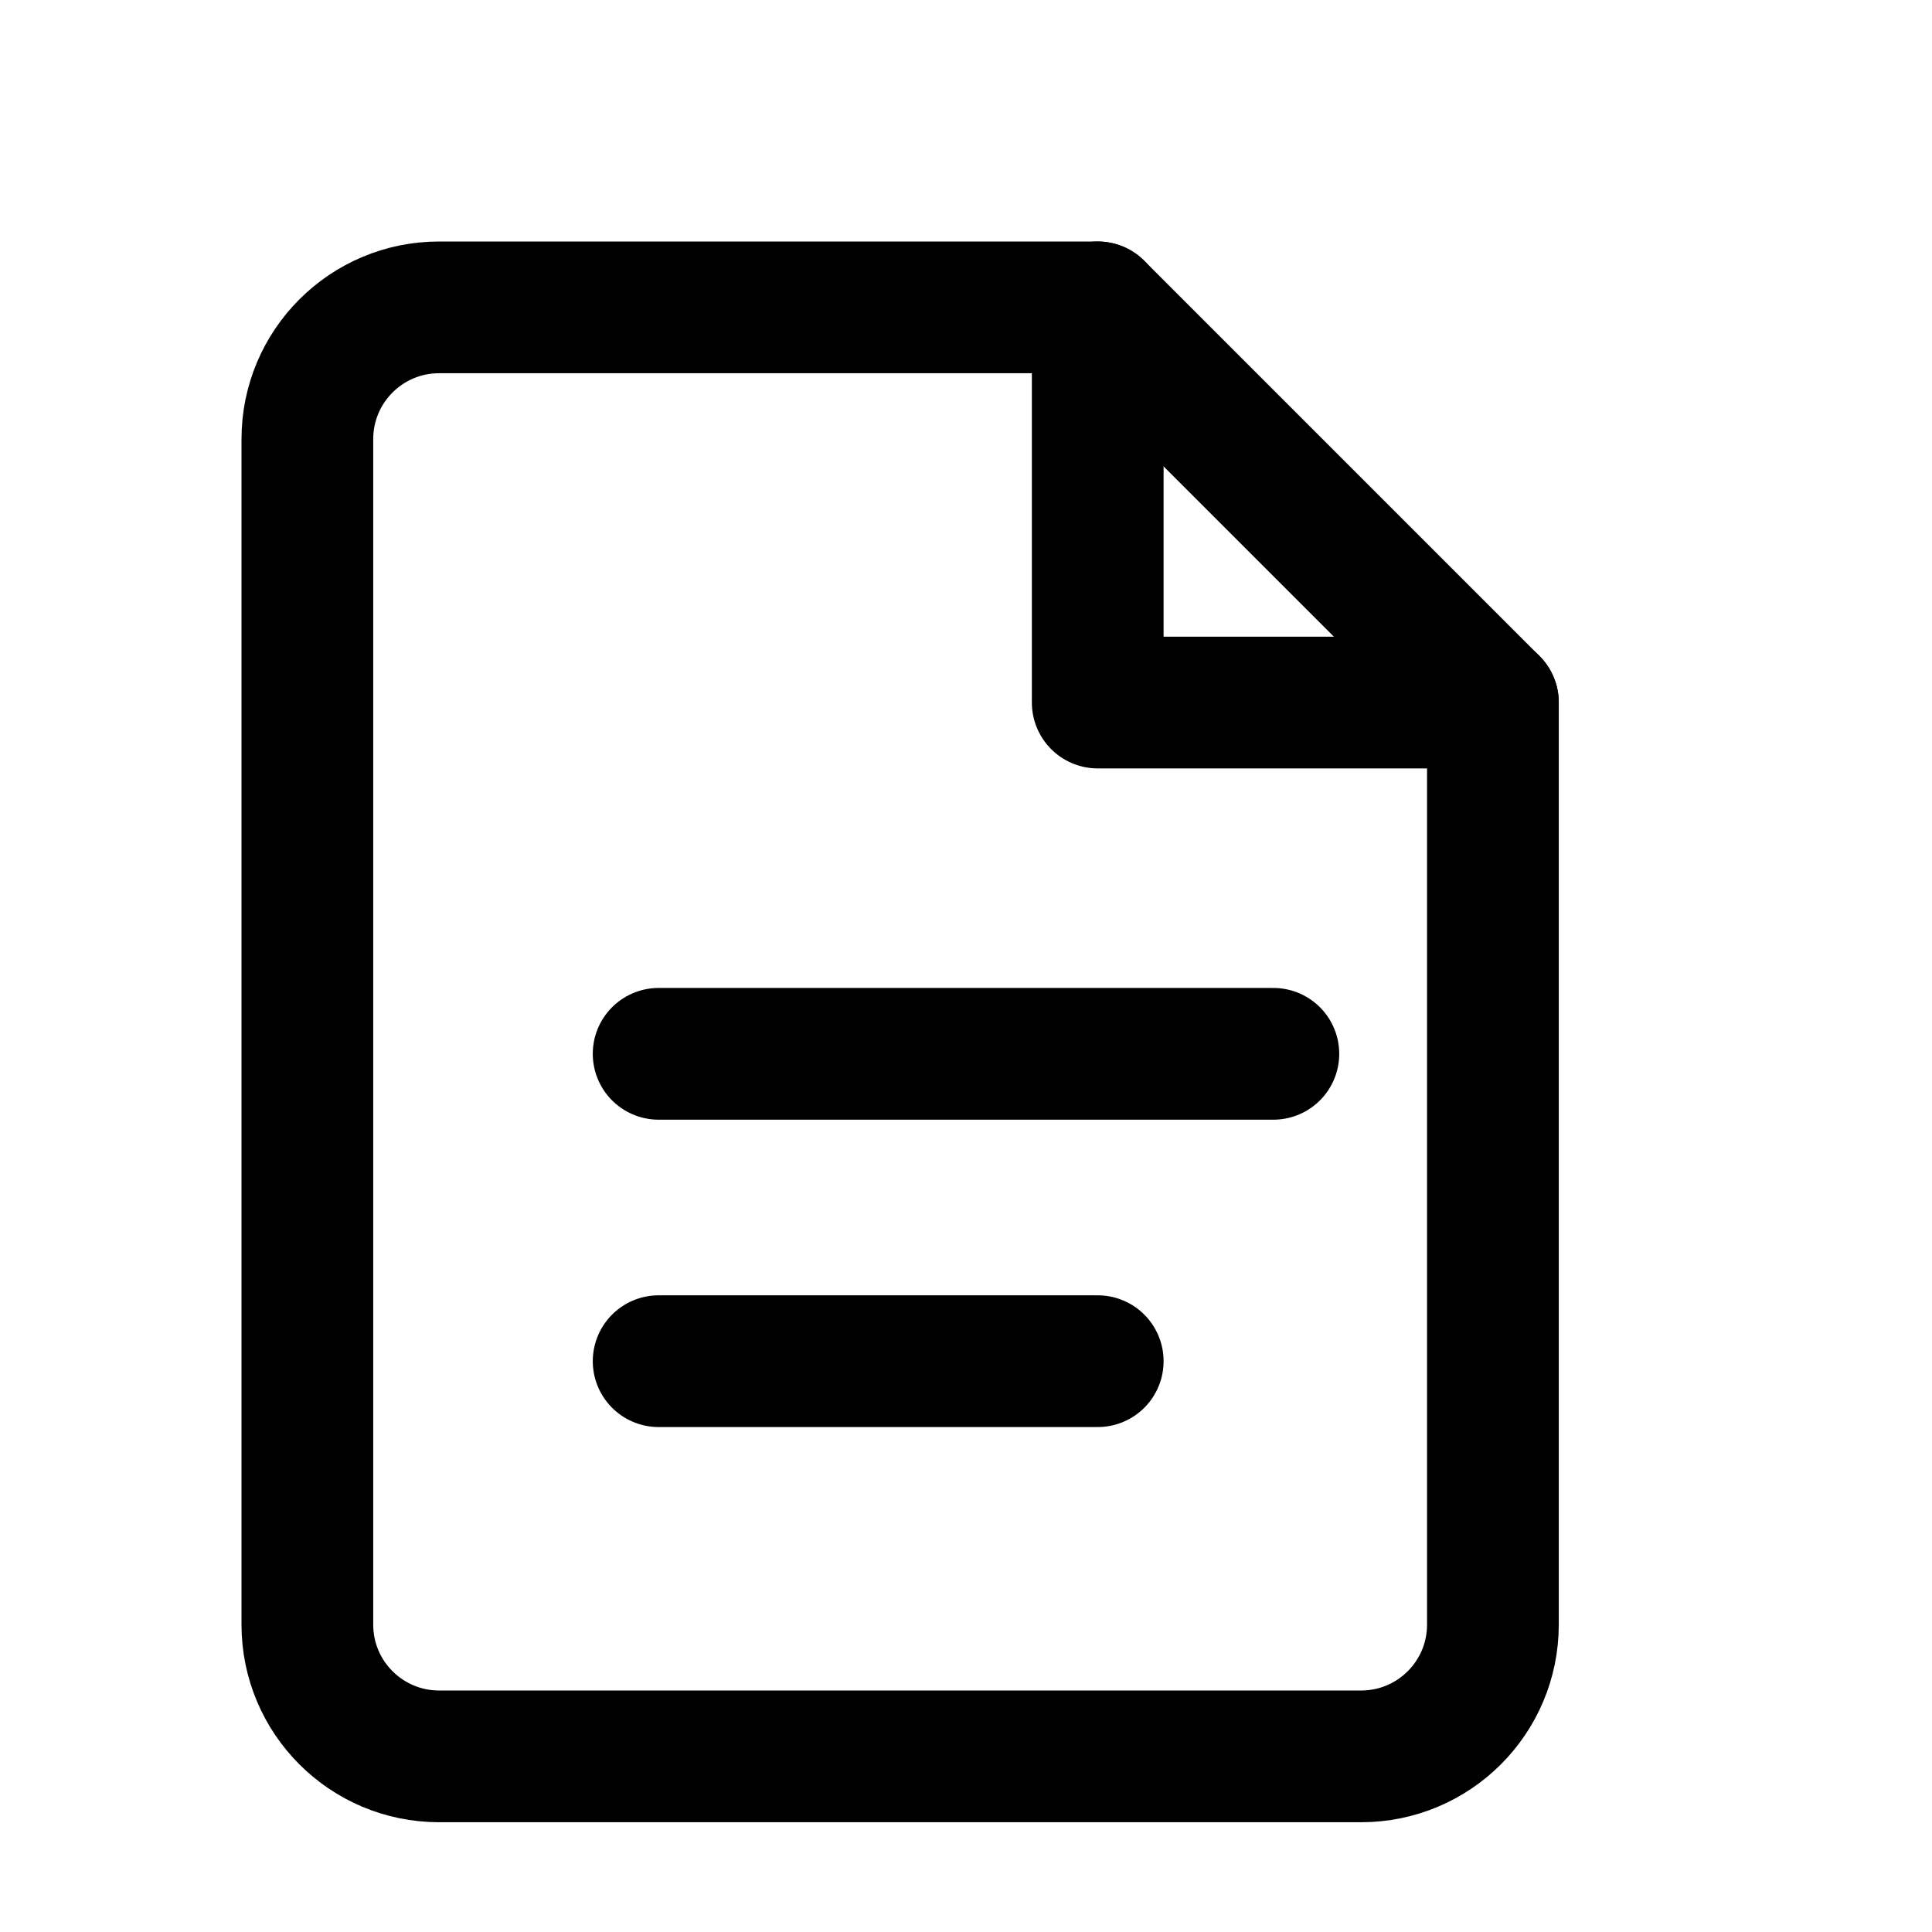
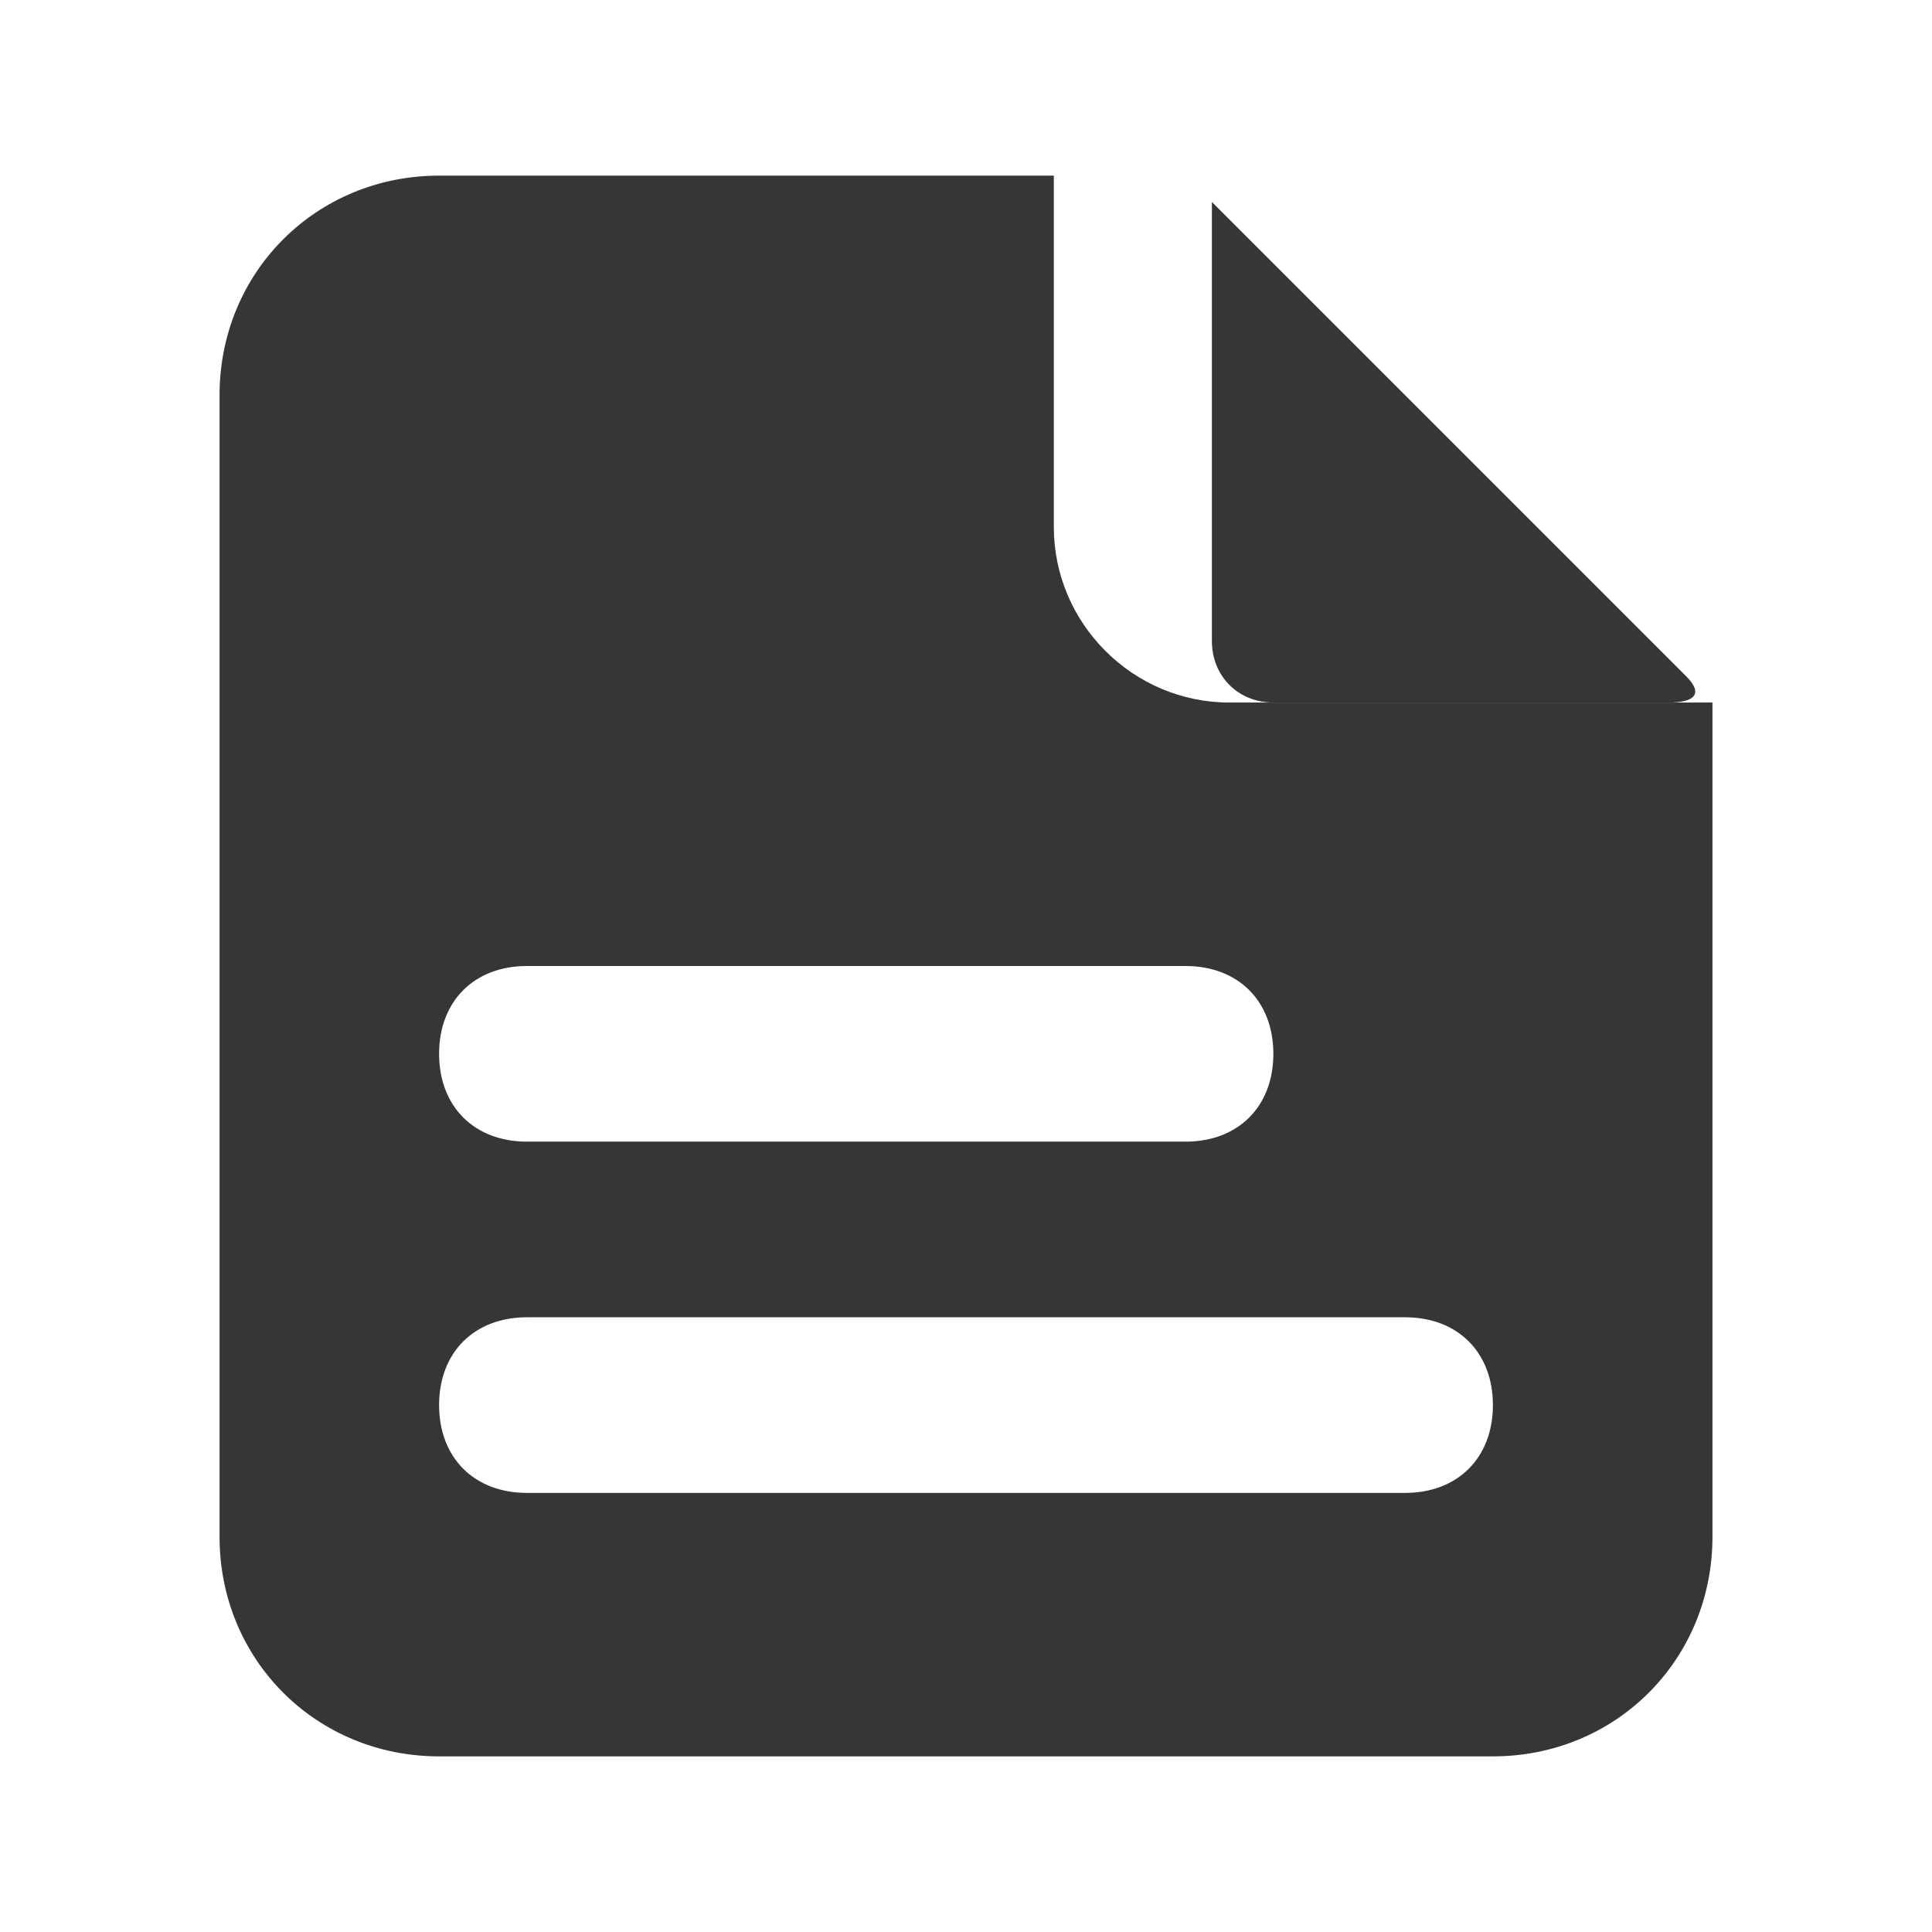
<svg xmlns="http://www.w3.org/2000/svg" width="22" height="22" viewBox="0 0 22 22">
-   <g fill="none" stroke="currentColor" stroke-width="1.5" stroke-linecap="round" stroke-linejoin="round">
-     <path d="M5 3.5h7.5L17 8v10.5a1.5 1.5 0 0 1-1.5 1.5H5a1.5 1.5 0 0 1-1.5-1.5V5A1.5 1.5 0 0 1 5 3.5z" />
-     <path d="M12.5 3.5V8H17M7.5 12h7M7.5 15.5h5" />
-   </g>
+   <defs>
+     <style id="current-color-scheme" type="text/css">
+       .ColorScheme-Text { color:#363636; }
+     </style>
+   </defs>
+   <path class="ColorScheme-Text" fill="currentColor" fill-rule="evenodd" d="M 5 2 C 3.6 2 2.5 3.1 2.5 4.5 L 2.5 17.5 C 2.5 18.9 3.6 20 5 20 L 17 20 C 18.4 20 19.5 18.9 19.5 17.5 L 19.5 8 L 14 8 C 12.9 8 12 7.1 12 6 L 12 2 Z M 6 11 C 5.4 11 5 11.4 5 12 C 5 12.6 5.4 13 6 13 L 13.5 13 C 14.1 13 14.5 12.6 14.5 12 C 14.5 11.4 14.1 11 13.5 11 Z M 6 15 C 5.4 15 5 15.4 5 16 C 5 16.6 5.4 17 6 17 L 16 17 C 16.6 17 17 16.6 17 16 C 17 15.4 16.6 15 16 15 Z" />
+   <path class="ColorScheme-Text" fill="currentColor" d="M 13.8 2.3 L 19.2 7.7 C 19.4 7.9 19.3 8 19 8 L 14.5 8 C 14.1 8 13.8 7.7 13.8 7.3 Z" />
</svg>
